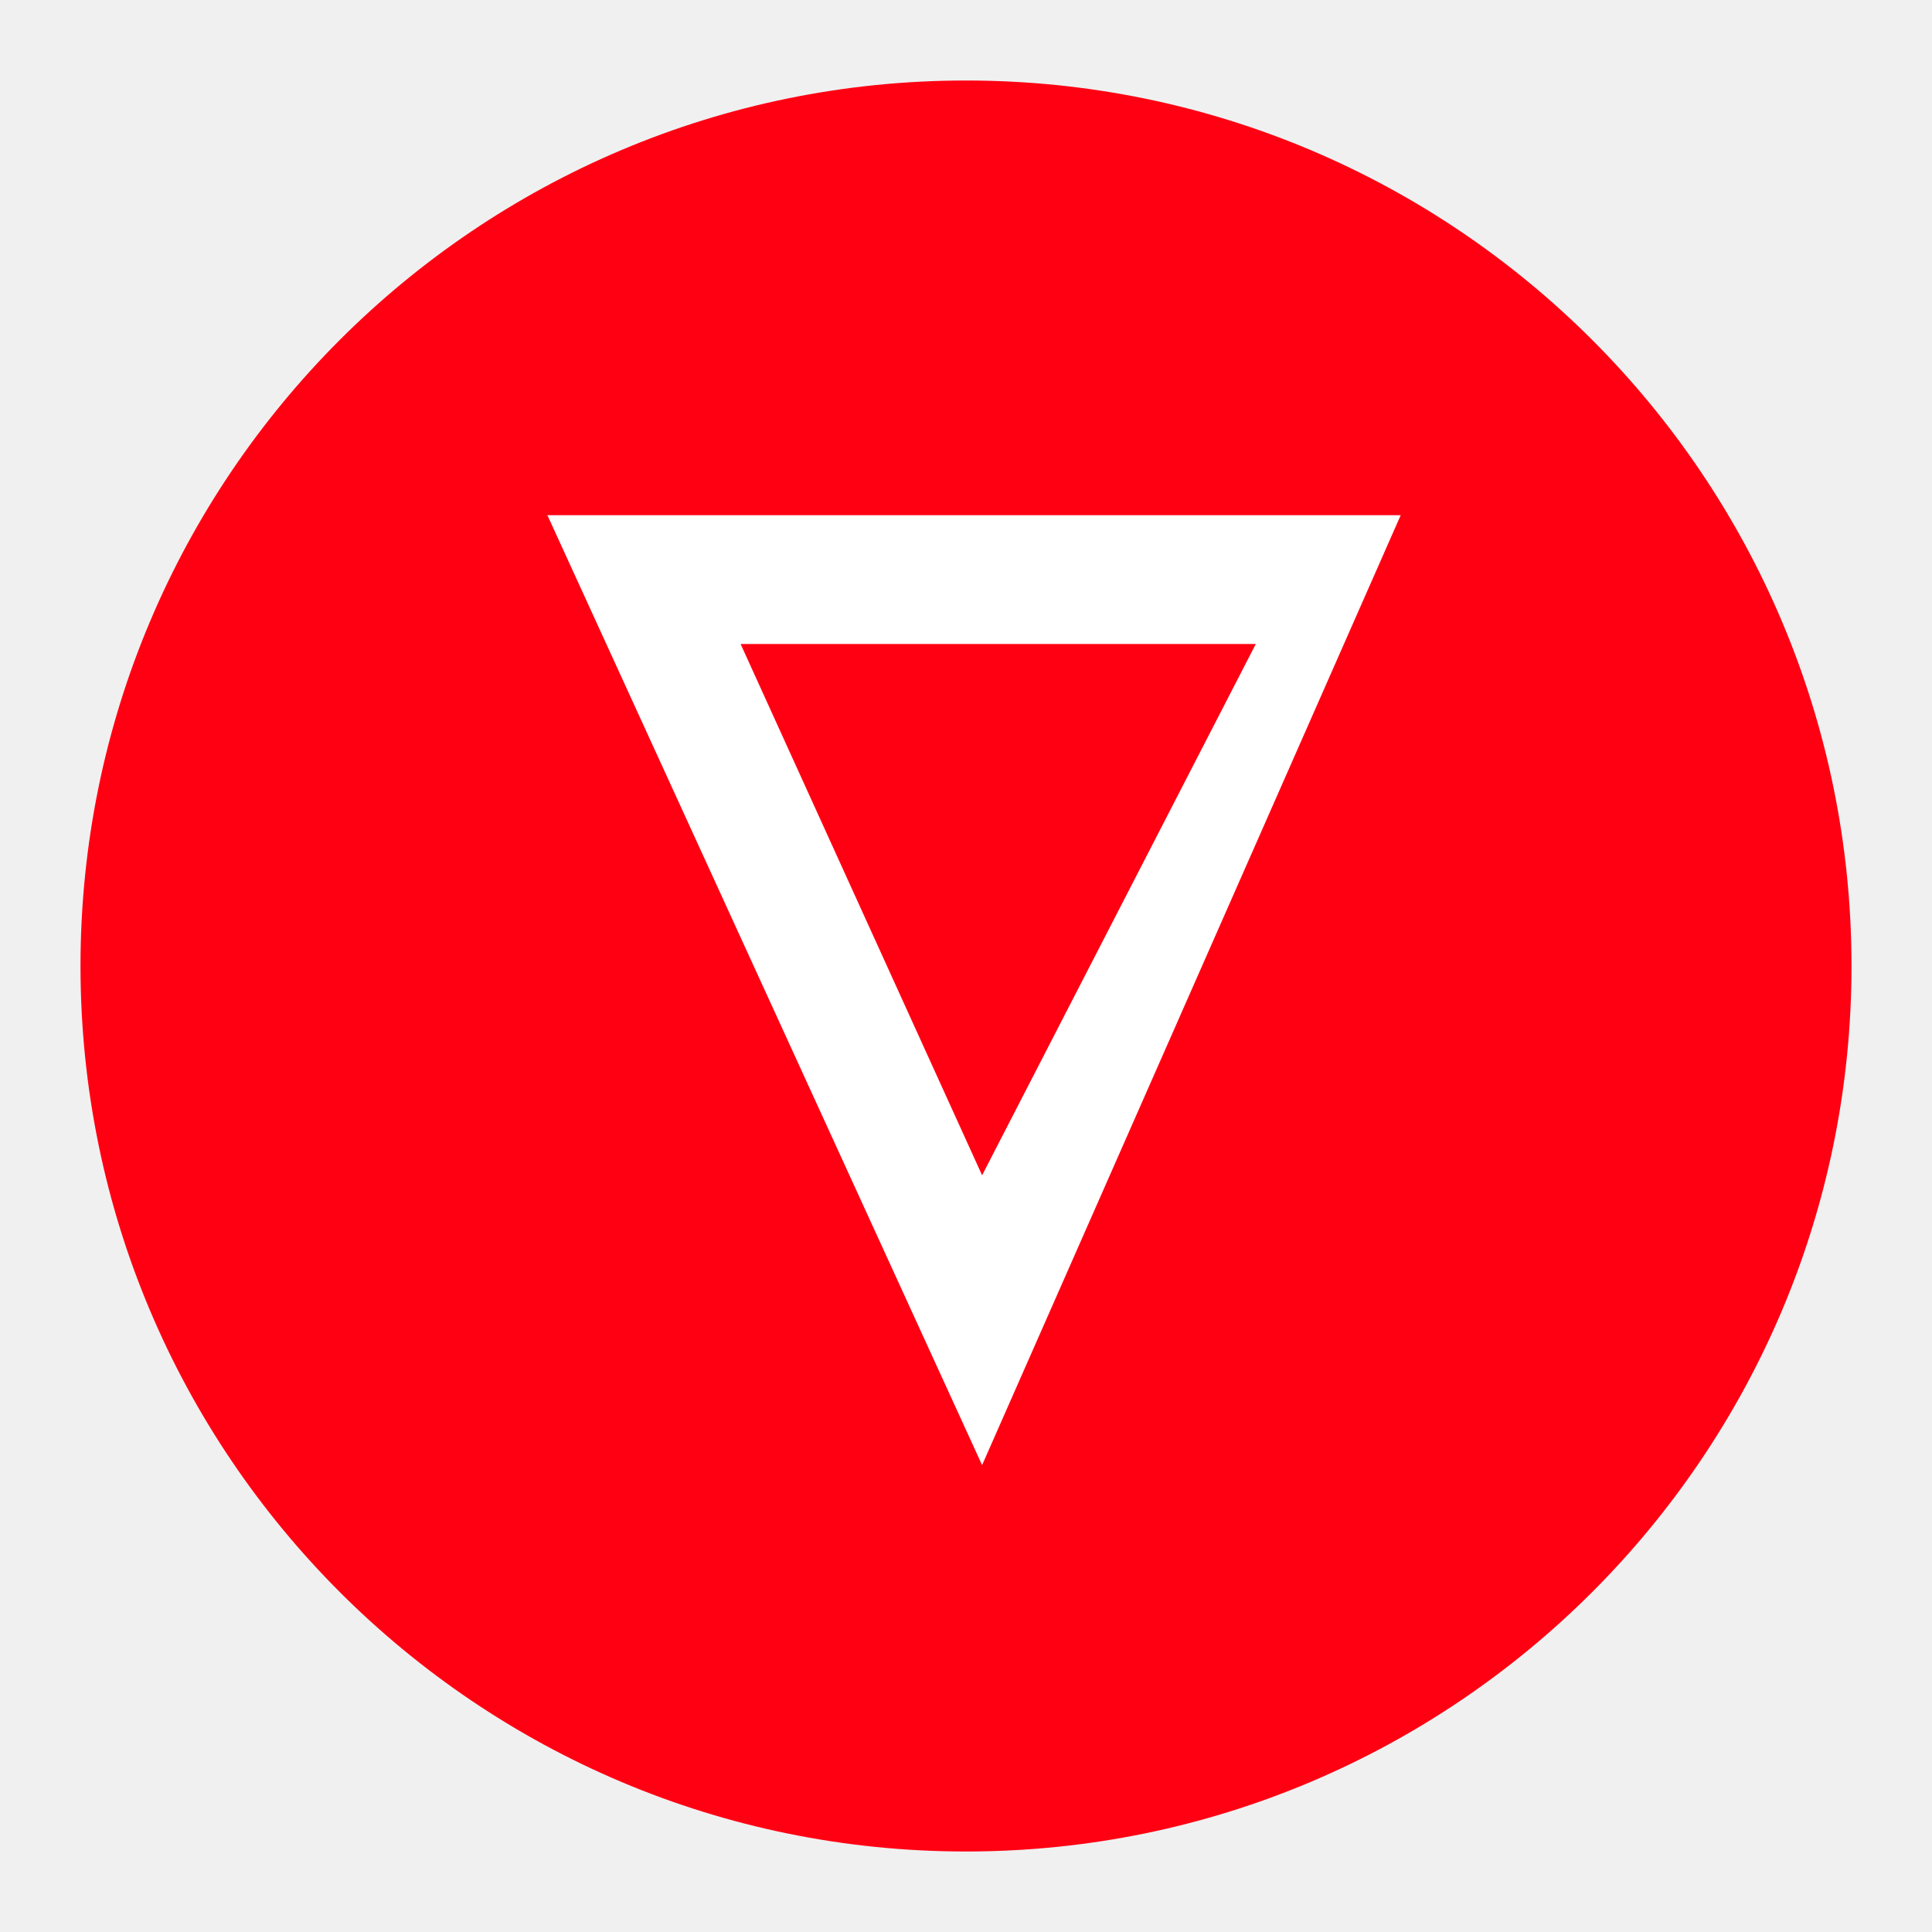
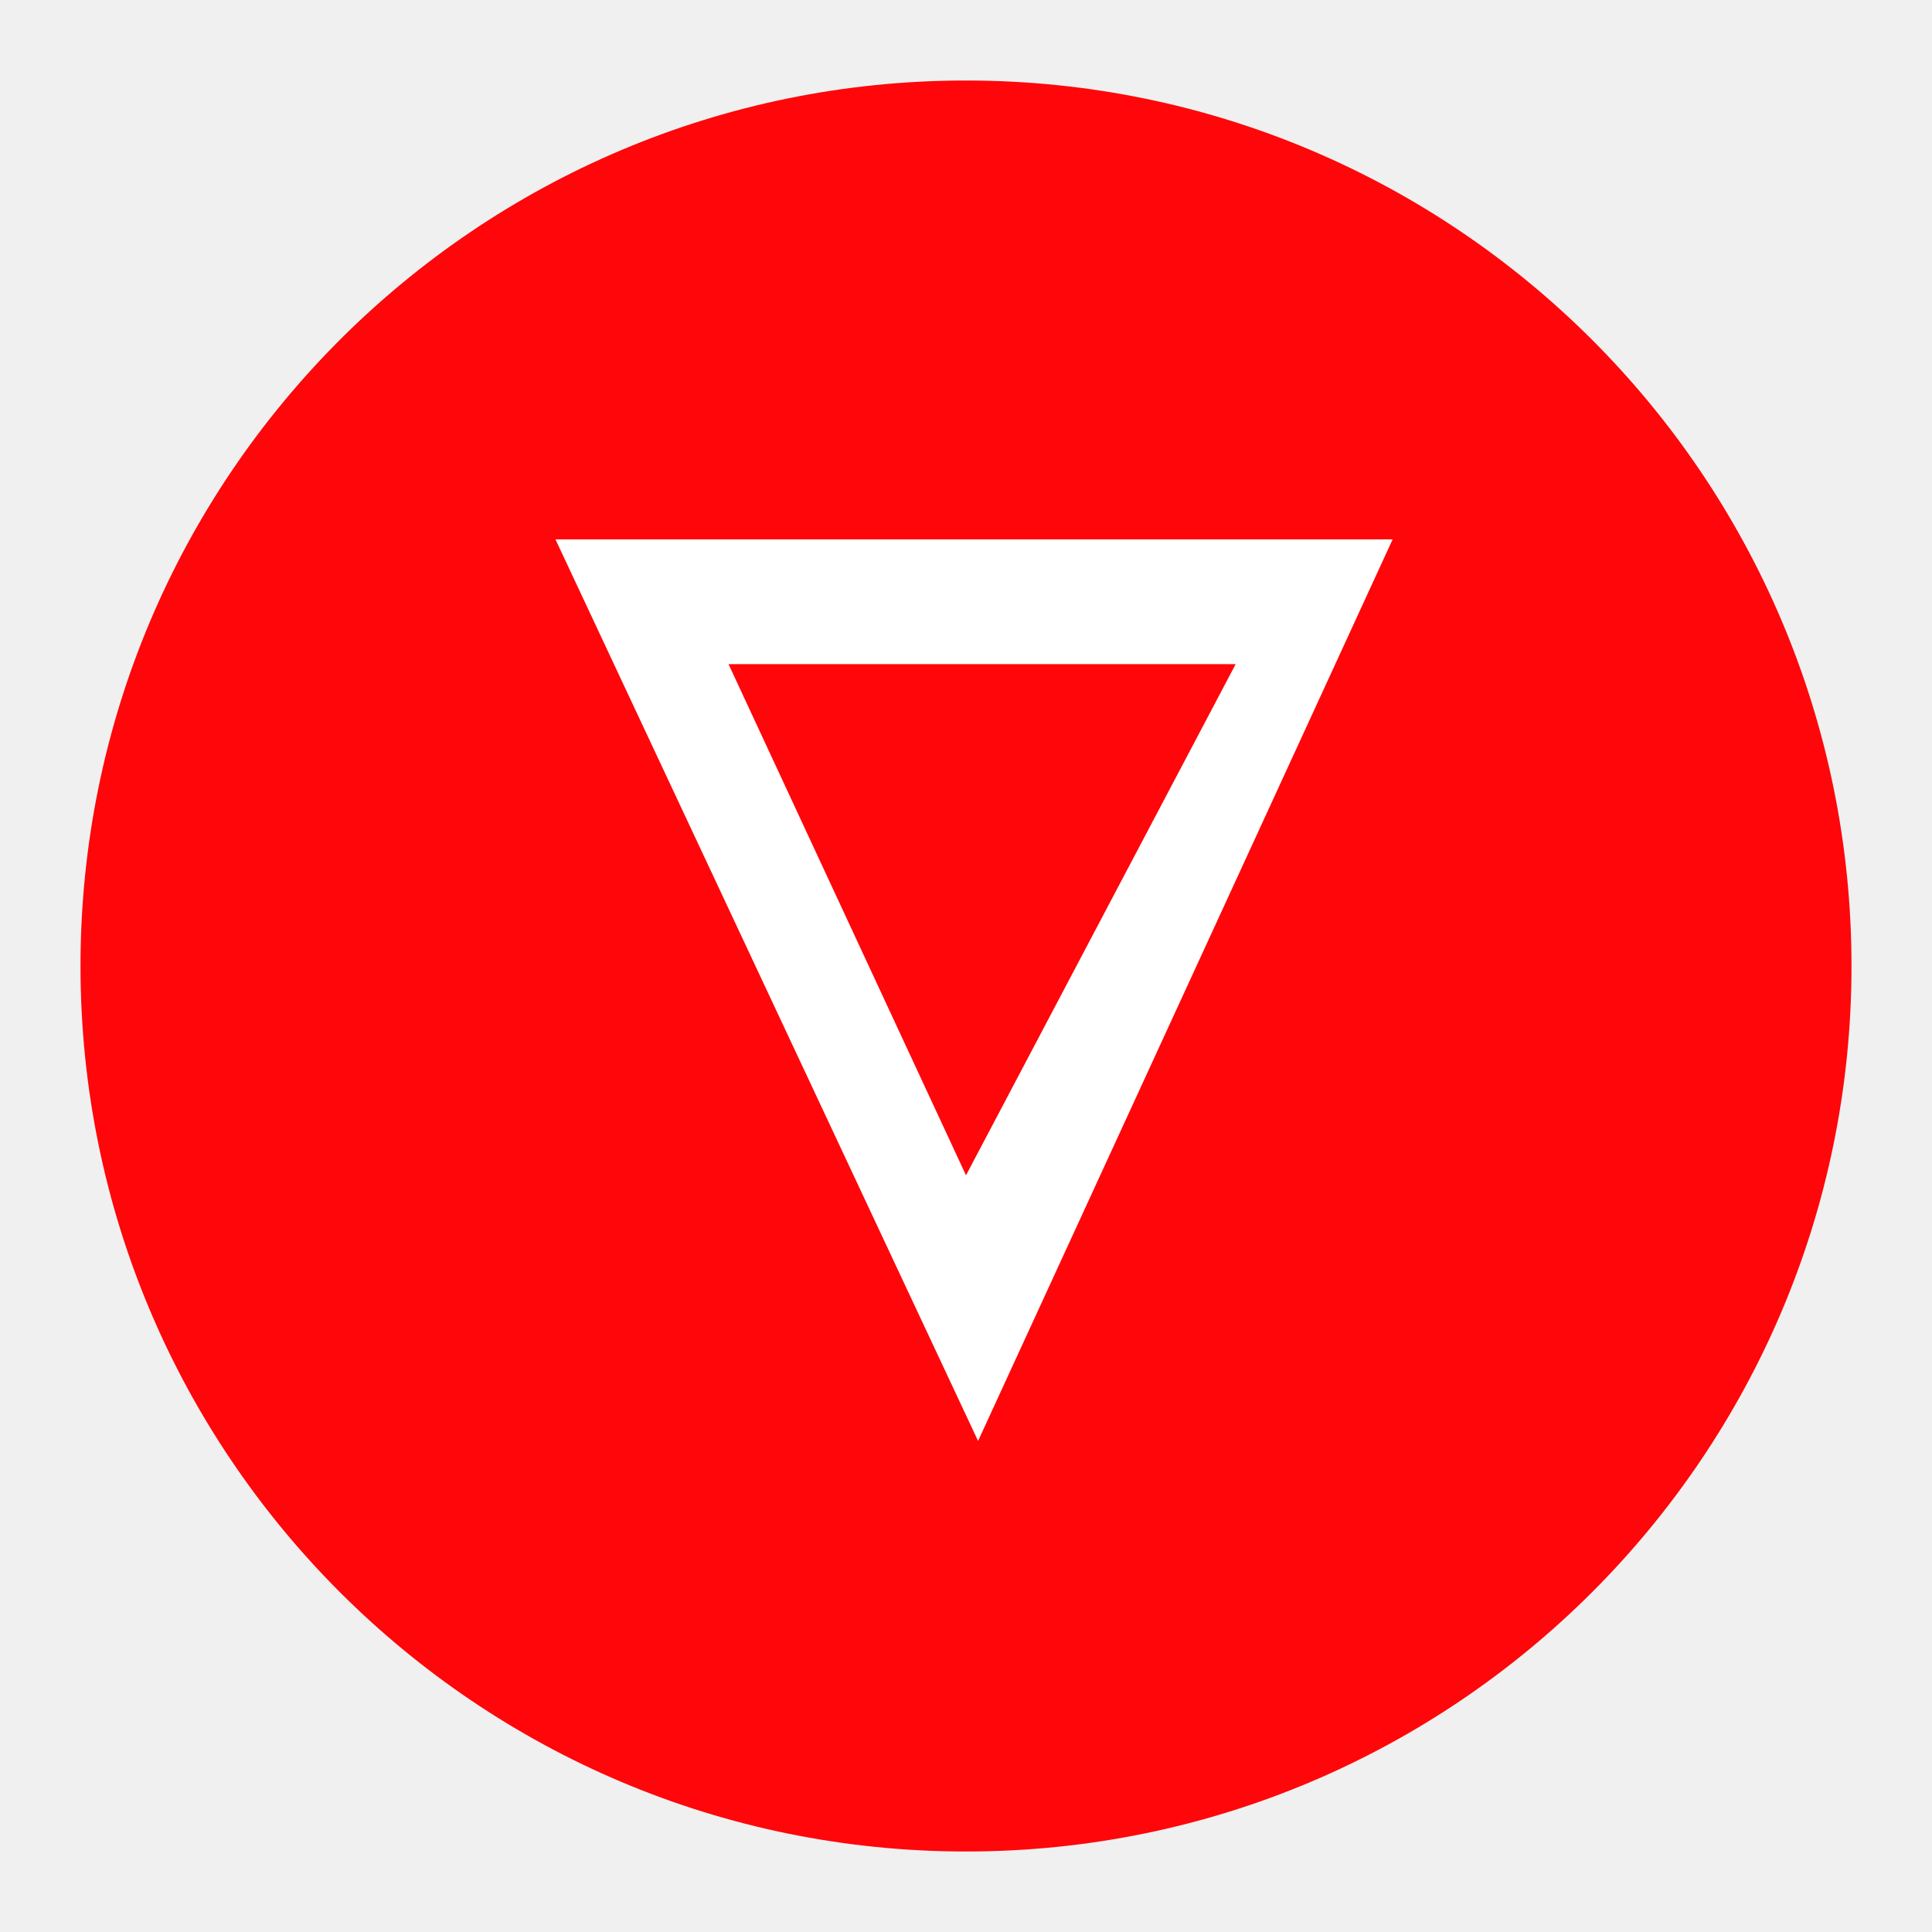
<svg xmlns="http://www.w3.org/2000/svg" viewBox="0 0 24 24" role="img" aria-label="TRON">
-   <circle cx="12" cy="12" r="11" fill="#FF0013" />
-   <path fill="#FFFFFF" d="M6.8 6.4h10.6L12.2 18.2 6.8 6.4zm2.4 1.6 3 6.6 3.4-6.6H9.2z" />
+   <circle cx="12" cy="12" r="11" fill="#FF060A" />
+   <path fill="#FFFFFF" fill-rule="evenodd" d="M6.9 6.7h10.4L12.15 17.9 6.9 6.7zm2.15 1.55 2.95 6.35 3.35-6.35H9.05z" />
</svg>
